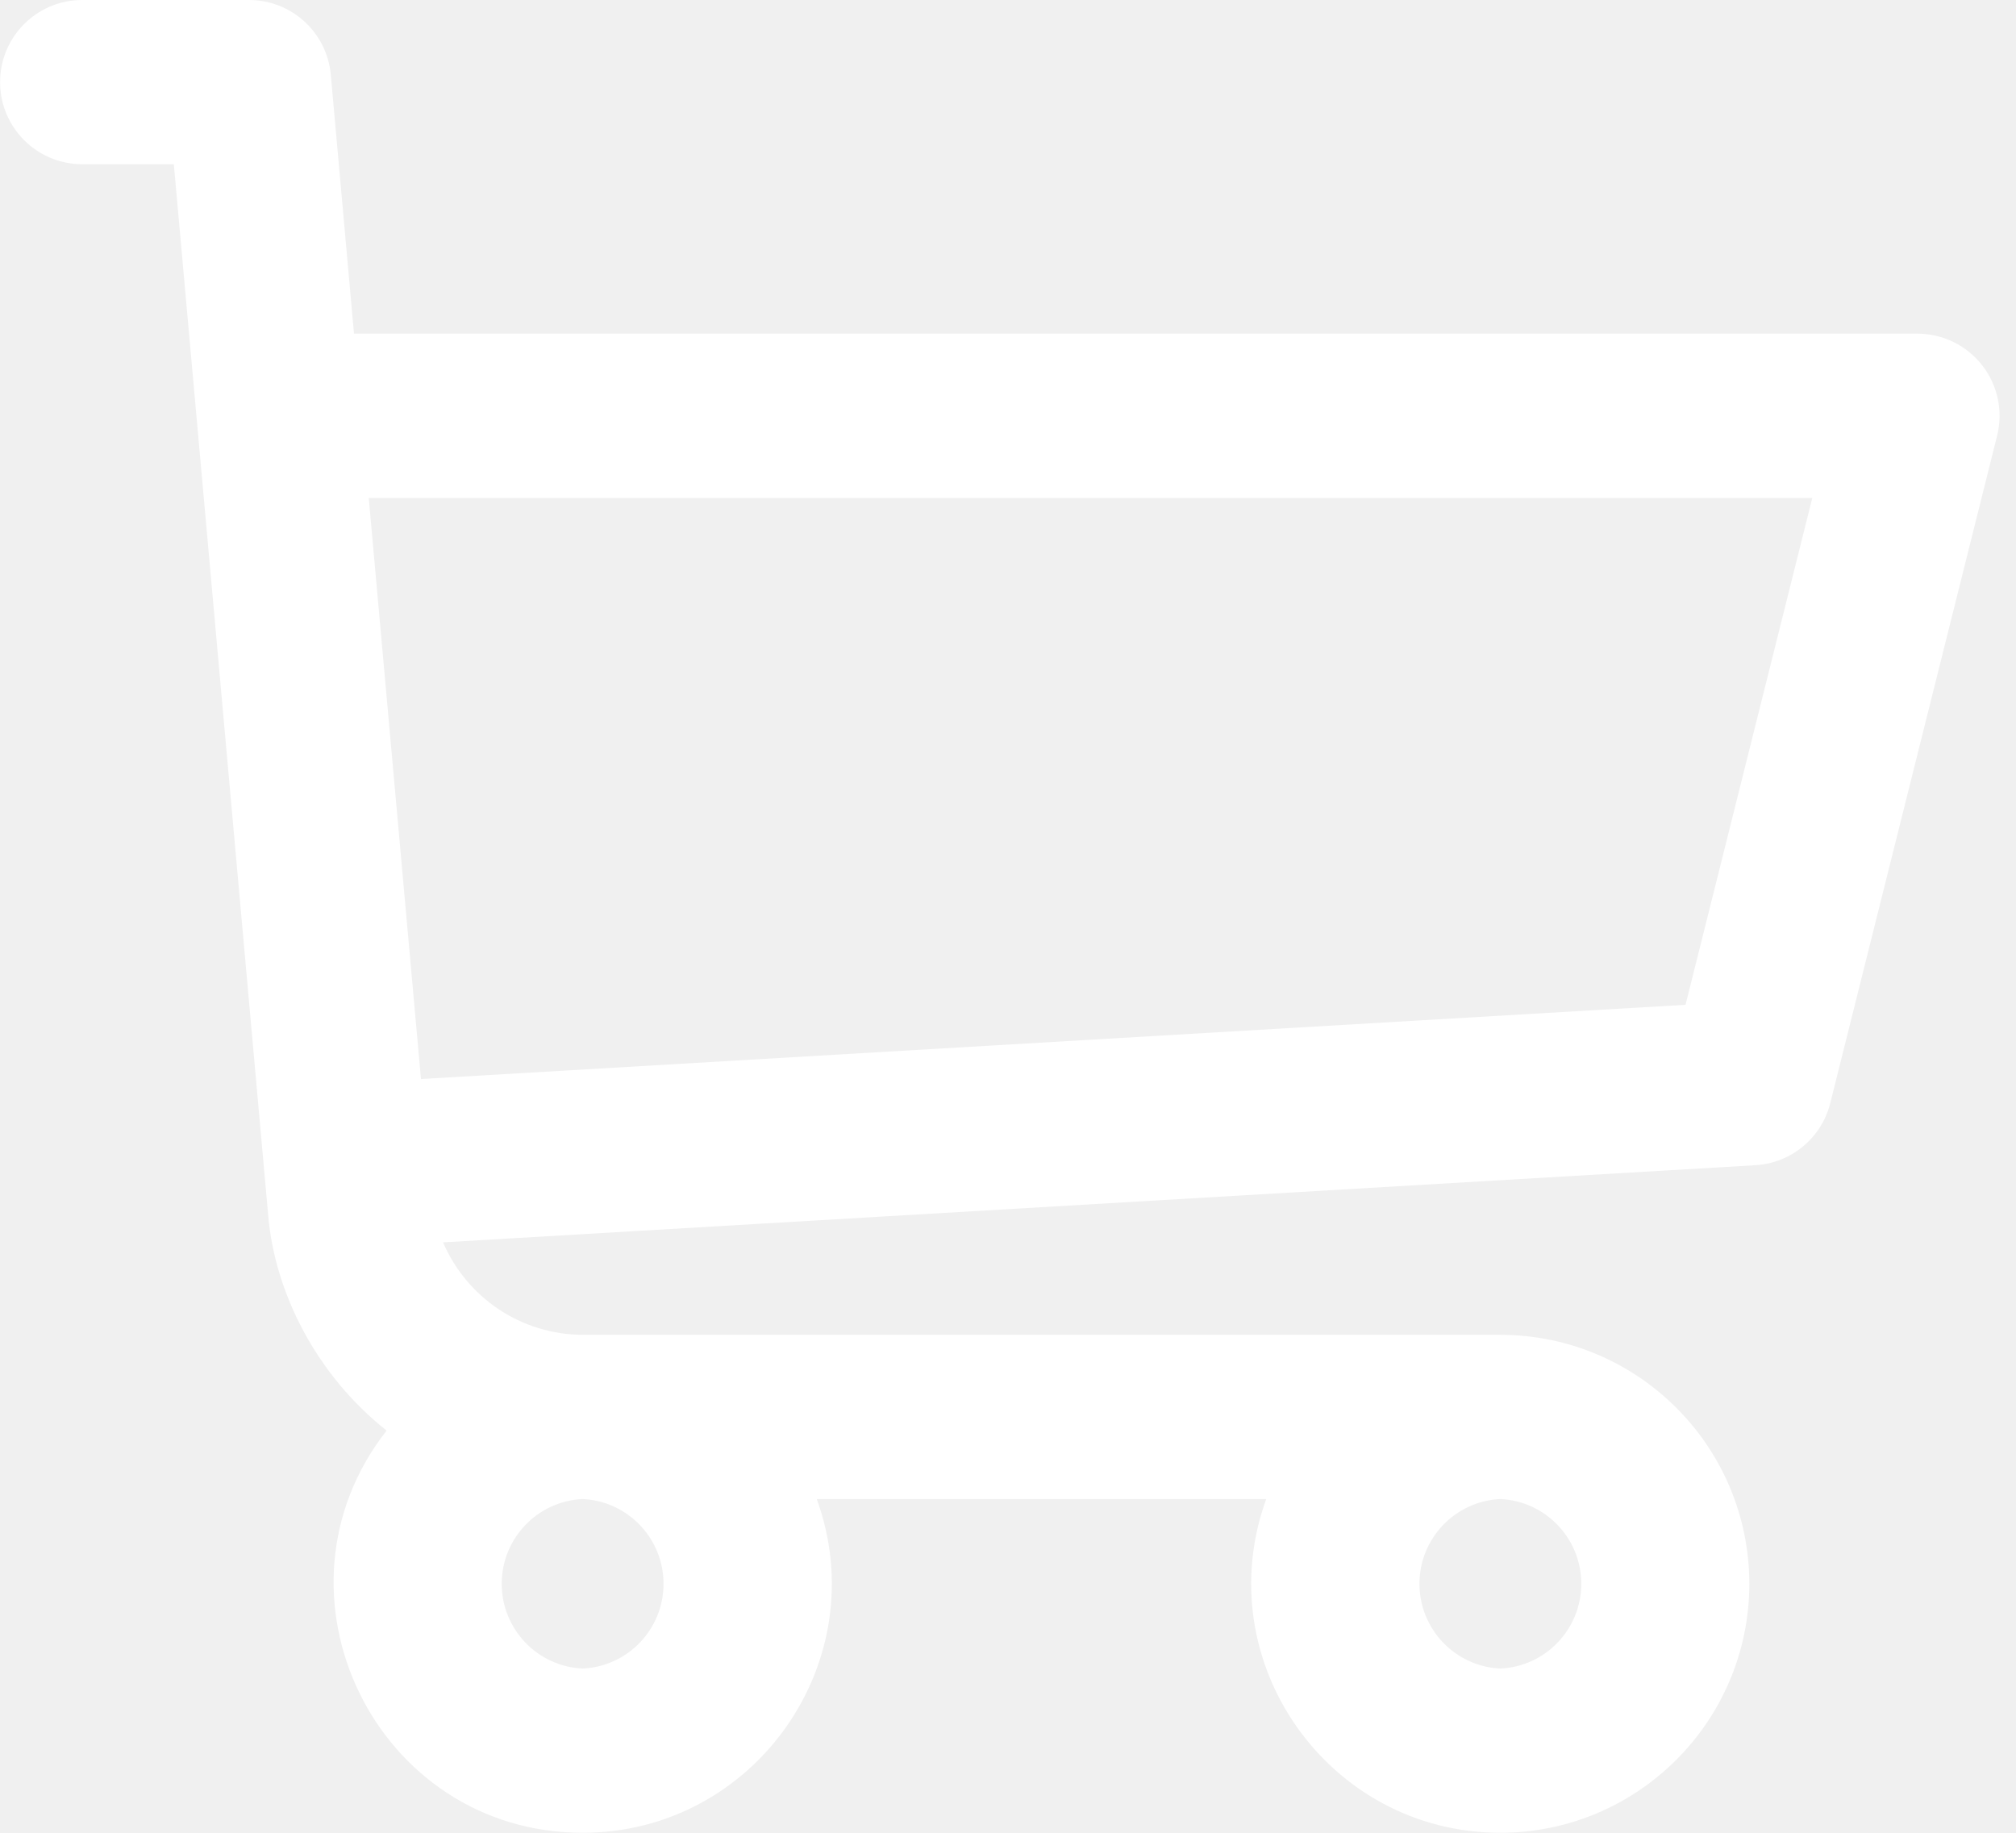
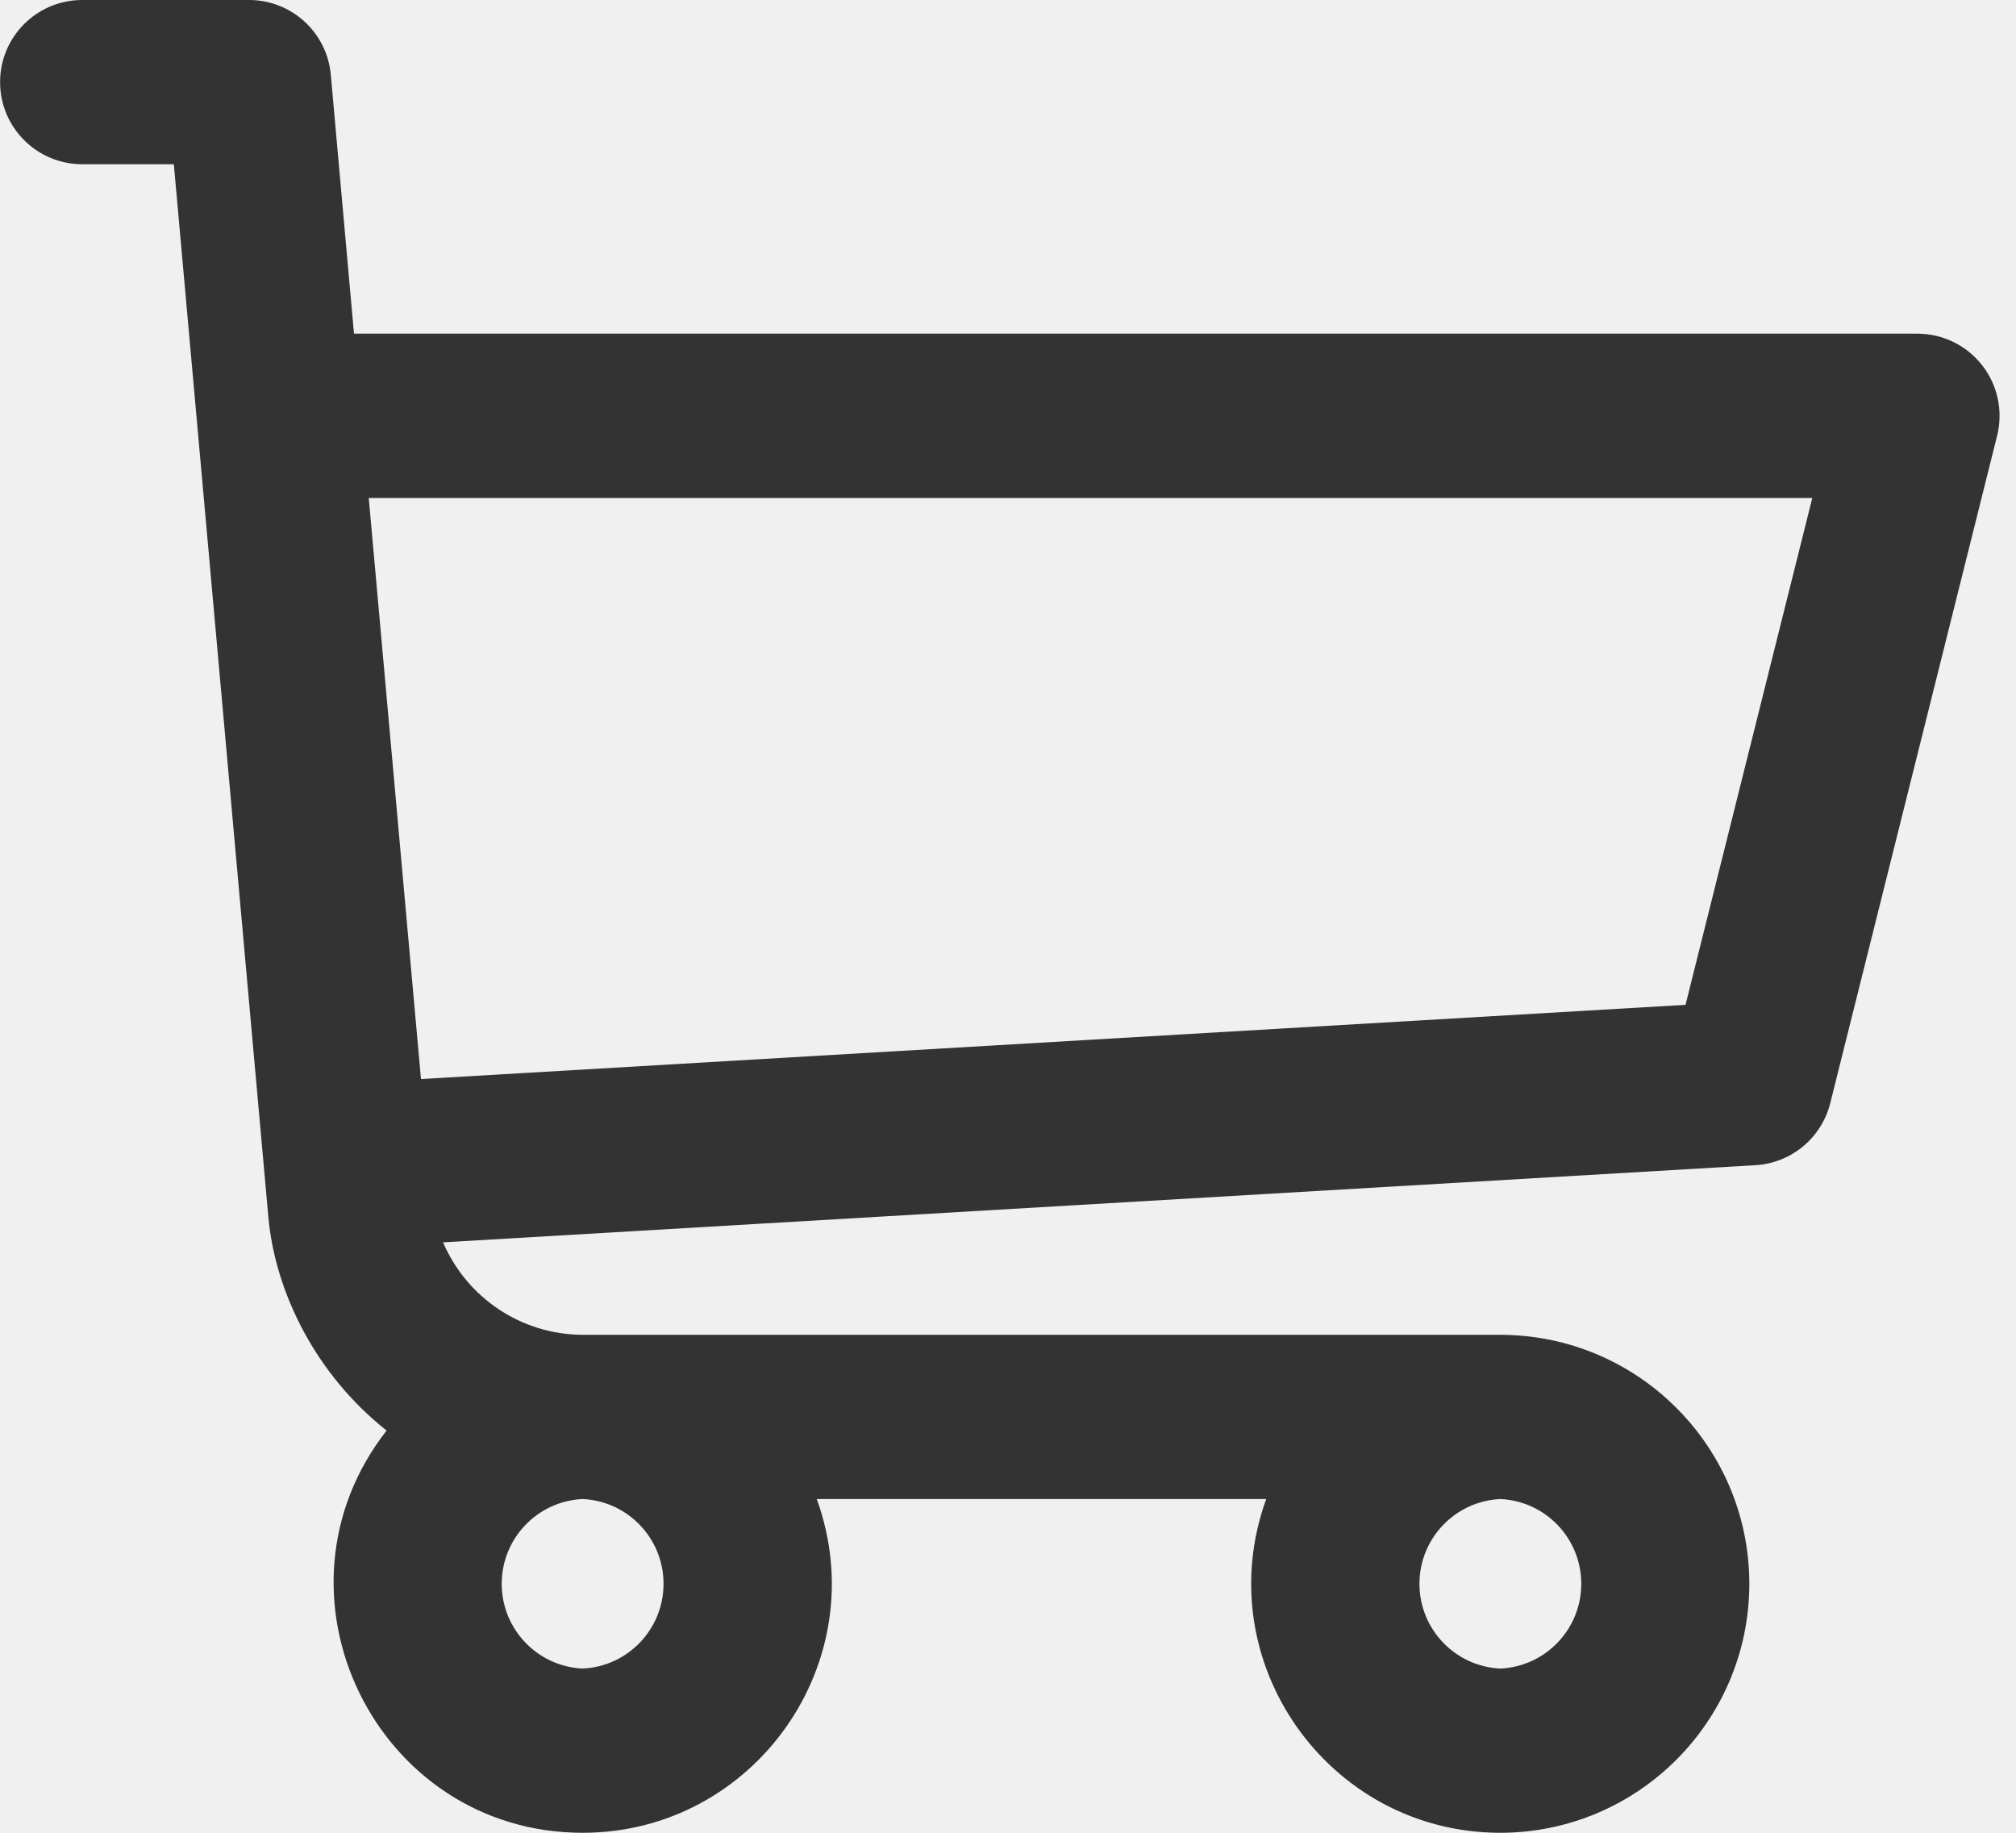
<svg xmlns="http://www.w3.org/2000/svg" width="22" height="20">
-   <path d="M20.925 3.641H3.863L3.61.816A.896.896 0 0 0 2.717 0H.897a.896.896 0 1 0 0 1.792h1l1.031 11.483c.073.828.52 1.726 1.291 2.336C2.83 17.385 4.099 20 6.359 20c1.875 0 3.197-1.87 2.554-3.642h4.905c-.642 1.77.677 3.642 2.555 3.642a2.72 2.72 0 0 0 2.717-2.717 2.72 2.72 0 0 0-2.717-2.717H6.365c-.681 0-1.274-.41-1.53-1.009l14.321-.842a.896.896 0 0 0 .817-.677l1.821-7.283a.897.897 0 0 0-.87-1.114ZM6.358 18.208a.926.926 0 0 1 0-1.85.926.926 0 0 1 0 1.85Zm10.015 0a.926.926 0 0 1 0-1.85.926.926 0 0 1 0 1.85Zm2.021-7.243-13.8.81-.57-6.341h15.753l-1.383 5.53Z" fill="#ffffff" fill-rule="nonzero" />
+   <path d="M20.925 3.641H3.863L3.61.816A.896.896 0 0 0 2.717 0H.897a.896.896 0 1 0 0 1.792h1l1.031 11.483c.073.828.52 1.726 1.291 2.336C2.83 17.385 4.099 20 6.359 20c1.875 0 3.197-1.87 2.554-3.642h4.905c-.642 1.77.677 3.642 2.555 3.642a2.72 2.72 0 0 0 2.717-2.717 2.72 2.72 0 0 0-2.717-2.717H6.365c-.681 0-1.274-.41-1.53-1.009l14.321-.842a.896.896 0 0 0 .817-.677l1.821-7.283a.897.897 0 0 0-.87-1.114ZM6.358 18.208a.926.926 0 0 1 0-1.85.926.926 0 0 1 0 1.85Zm10.015 0a.926.926 0 0 1 0-1.85.926.926 0 0 1 0 1.85Zm2.021-7.243-13.8.81-.57-6.341h15.753l-1.383 5.53Z" fill="#333" fill-rule="nonzero" />
</svg>
